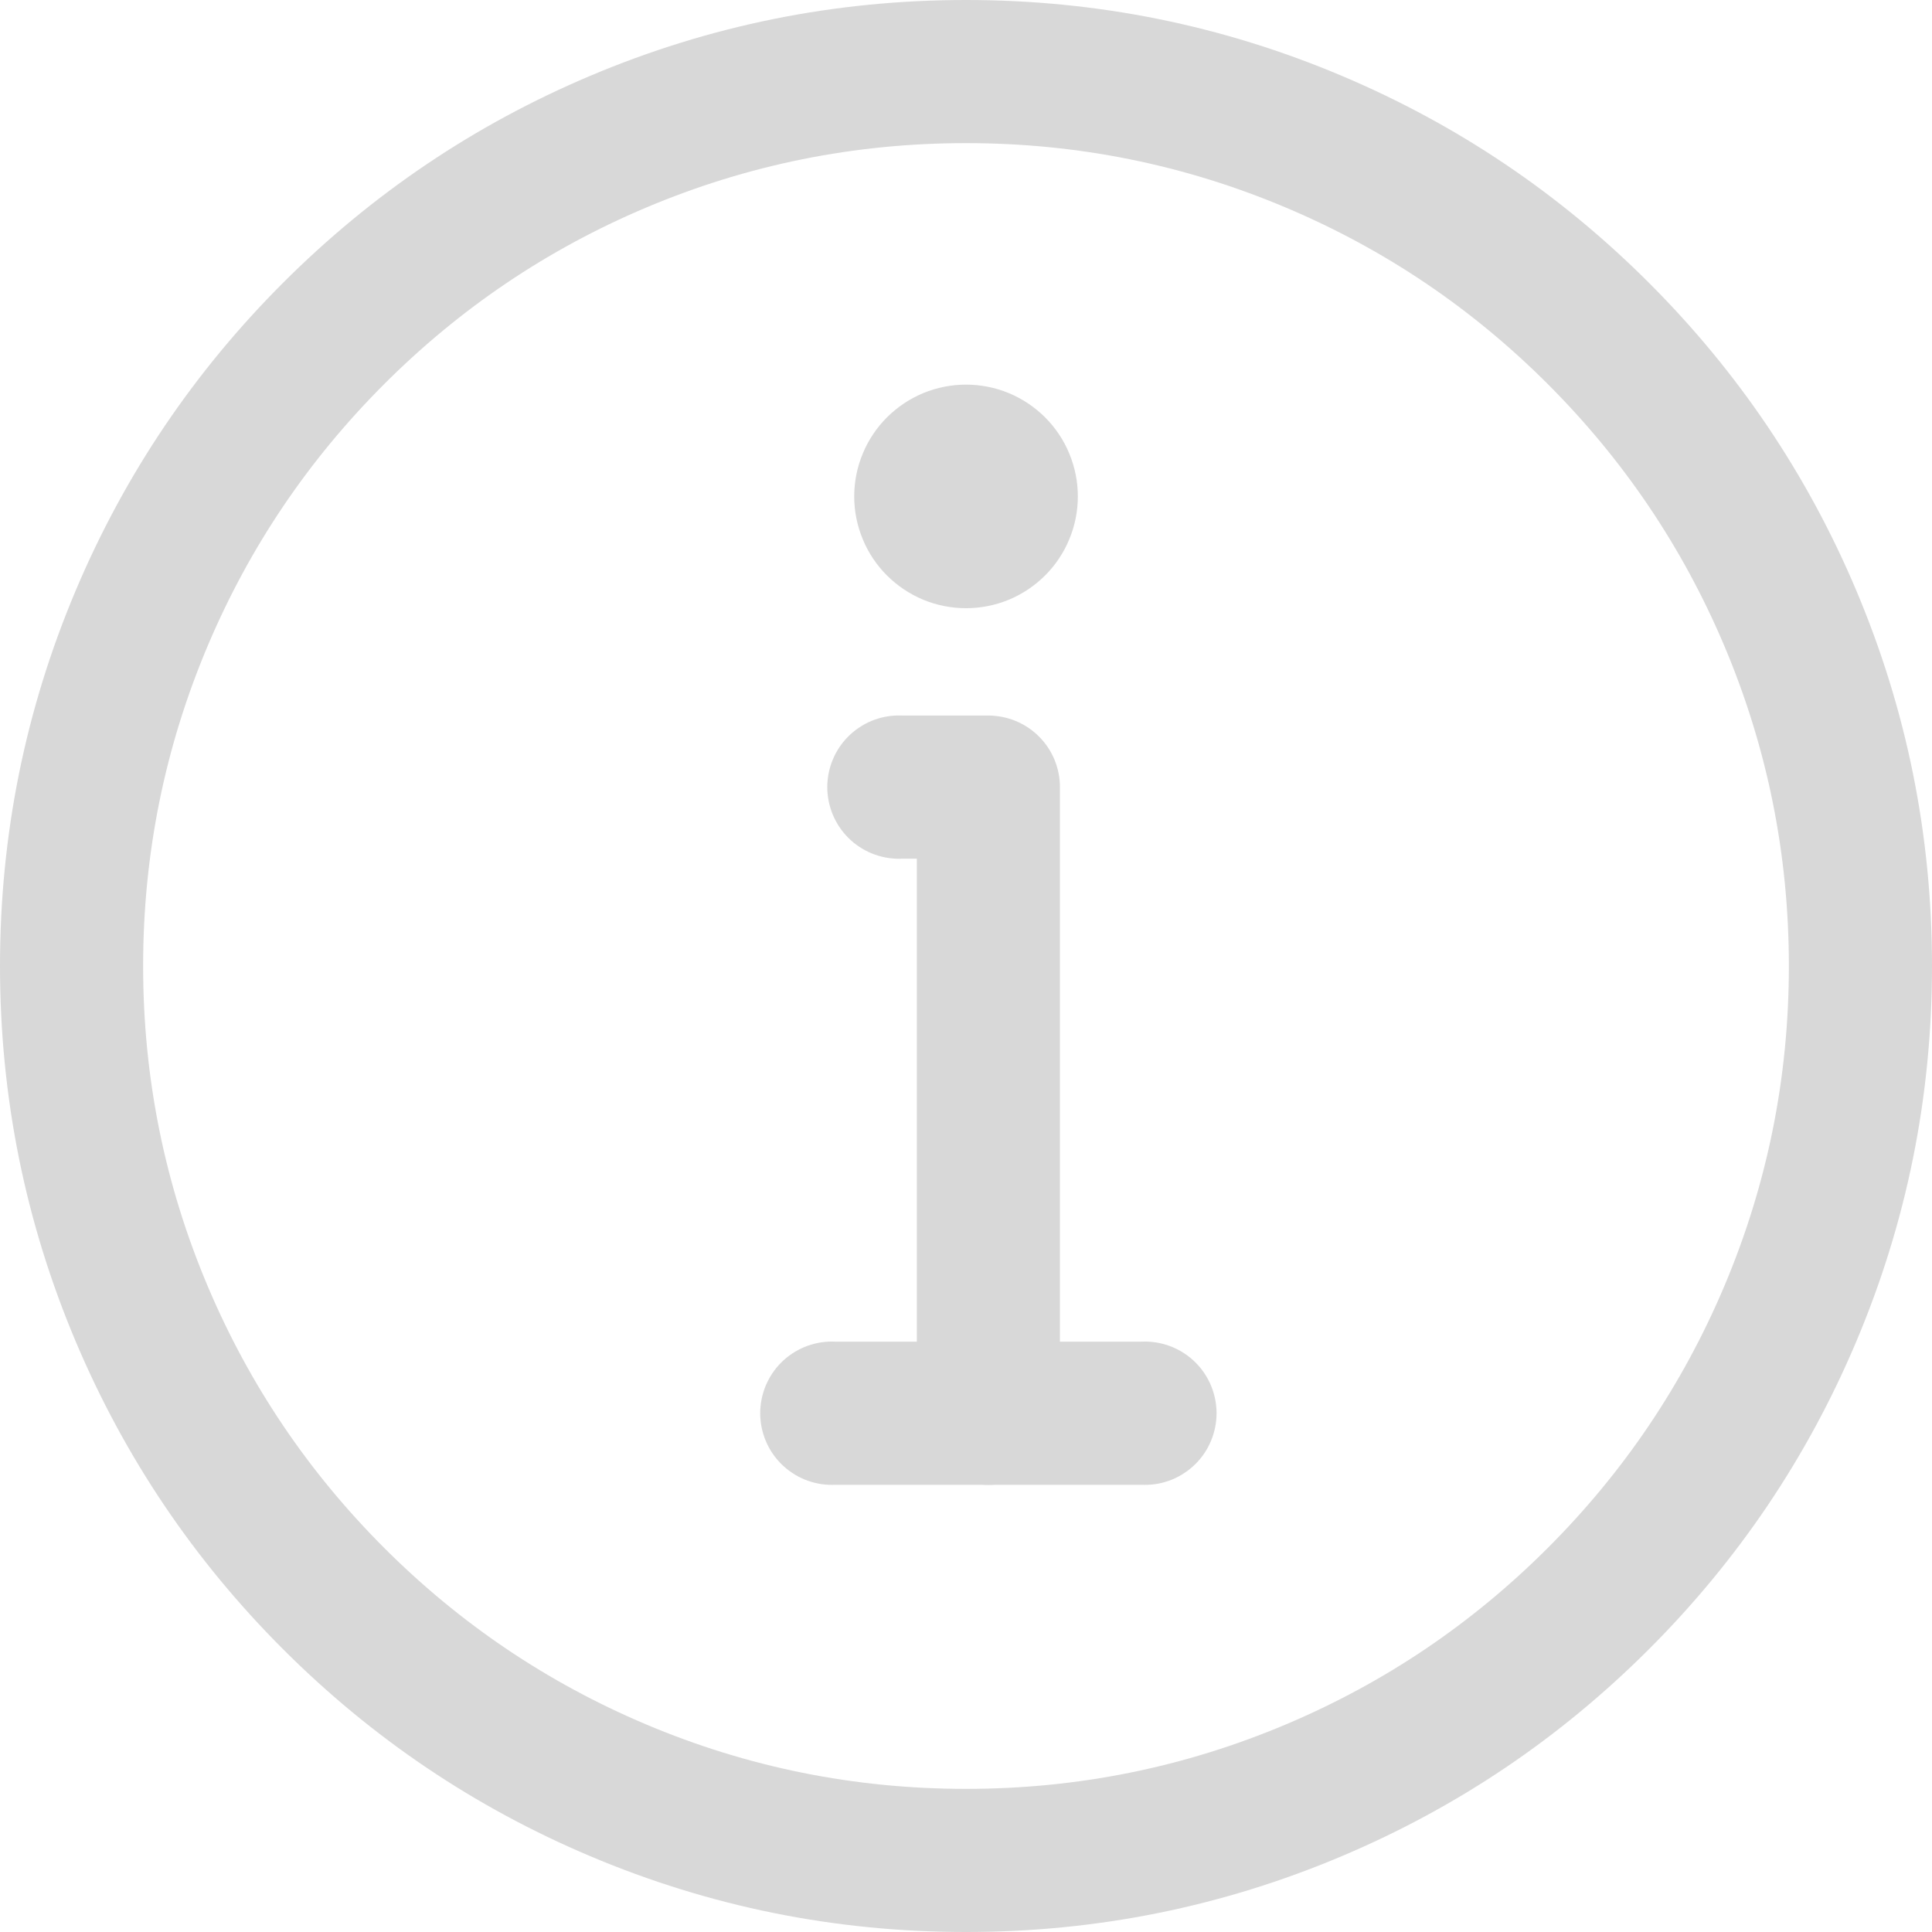
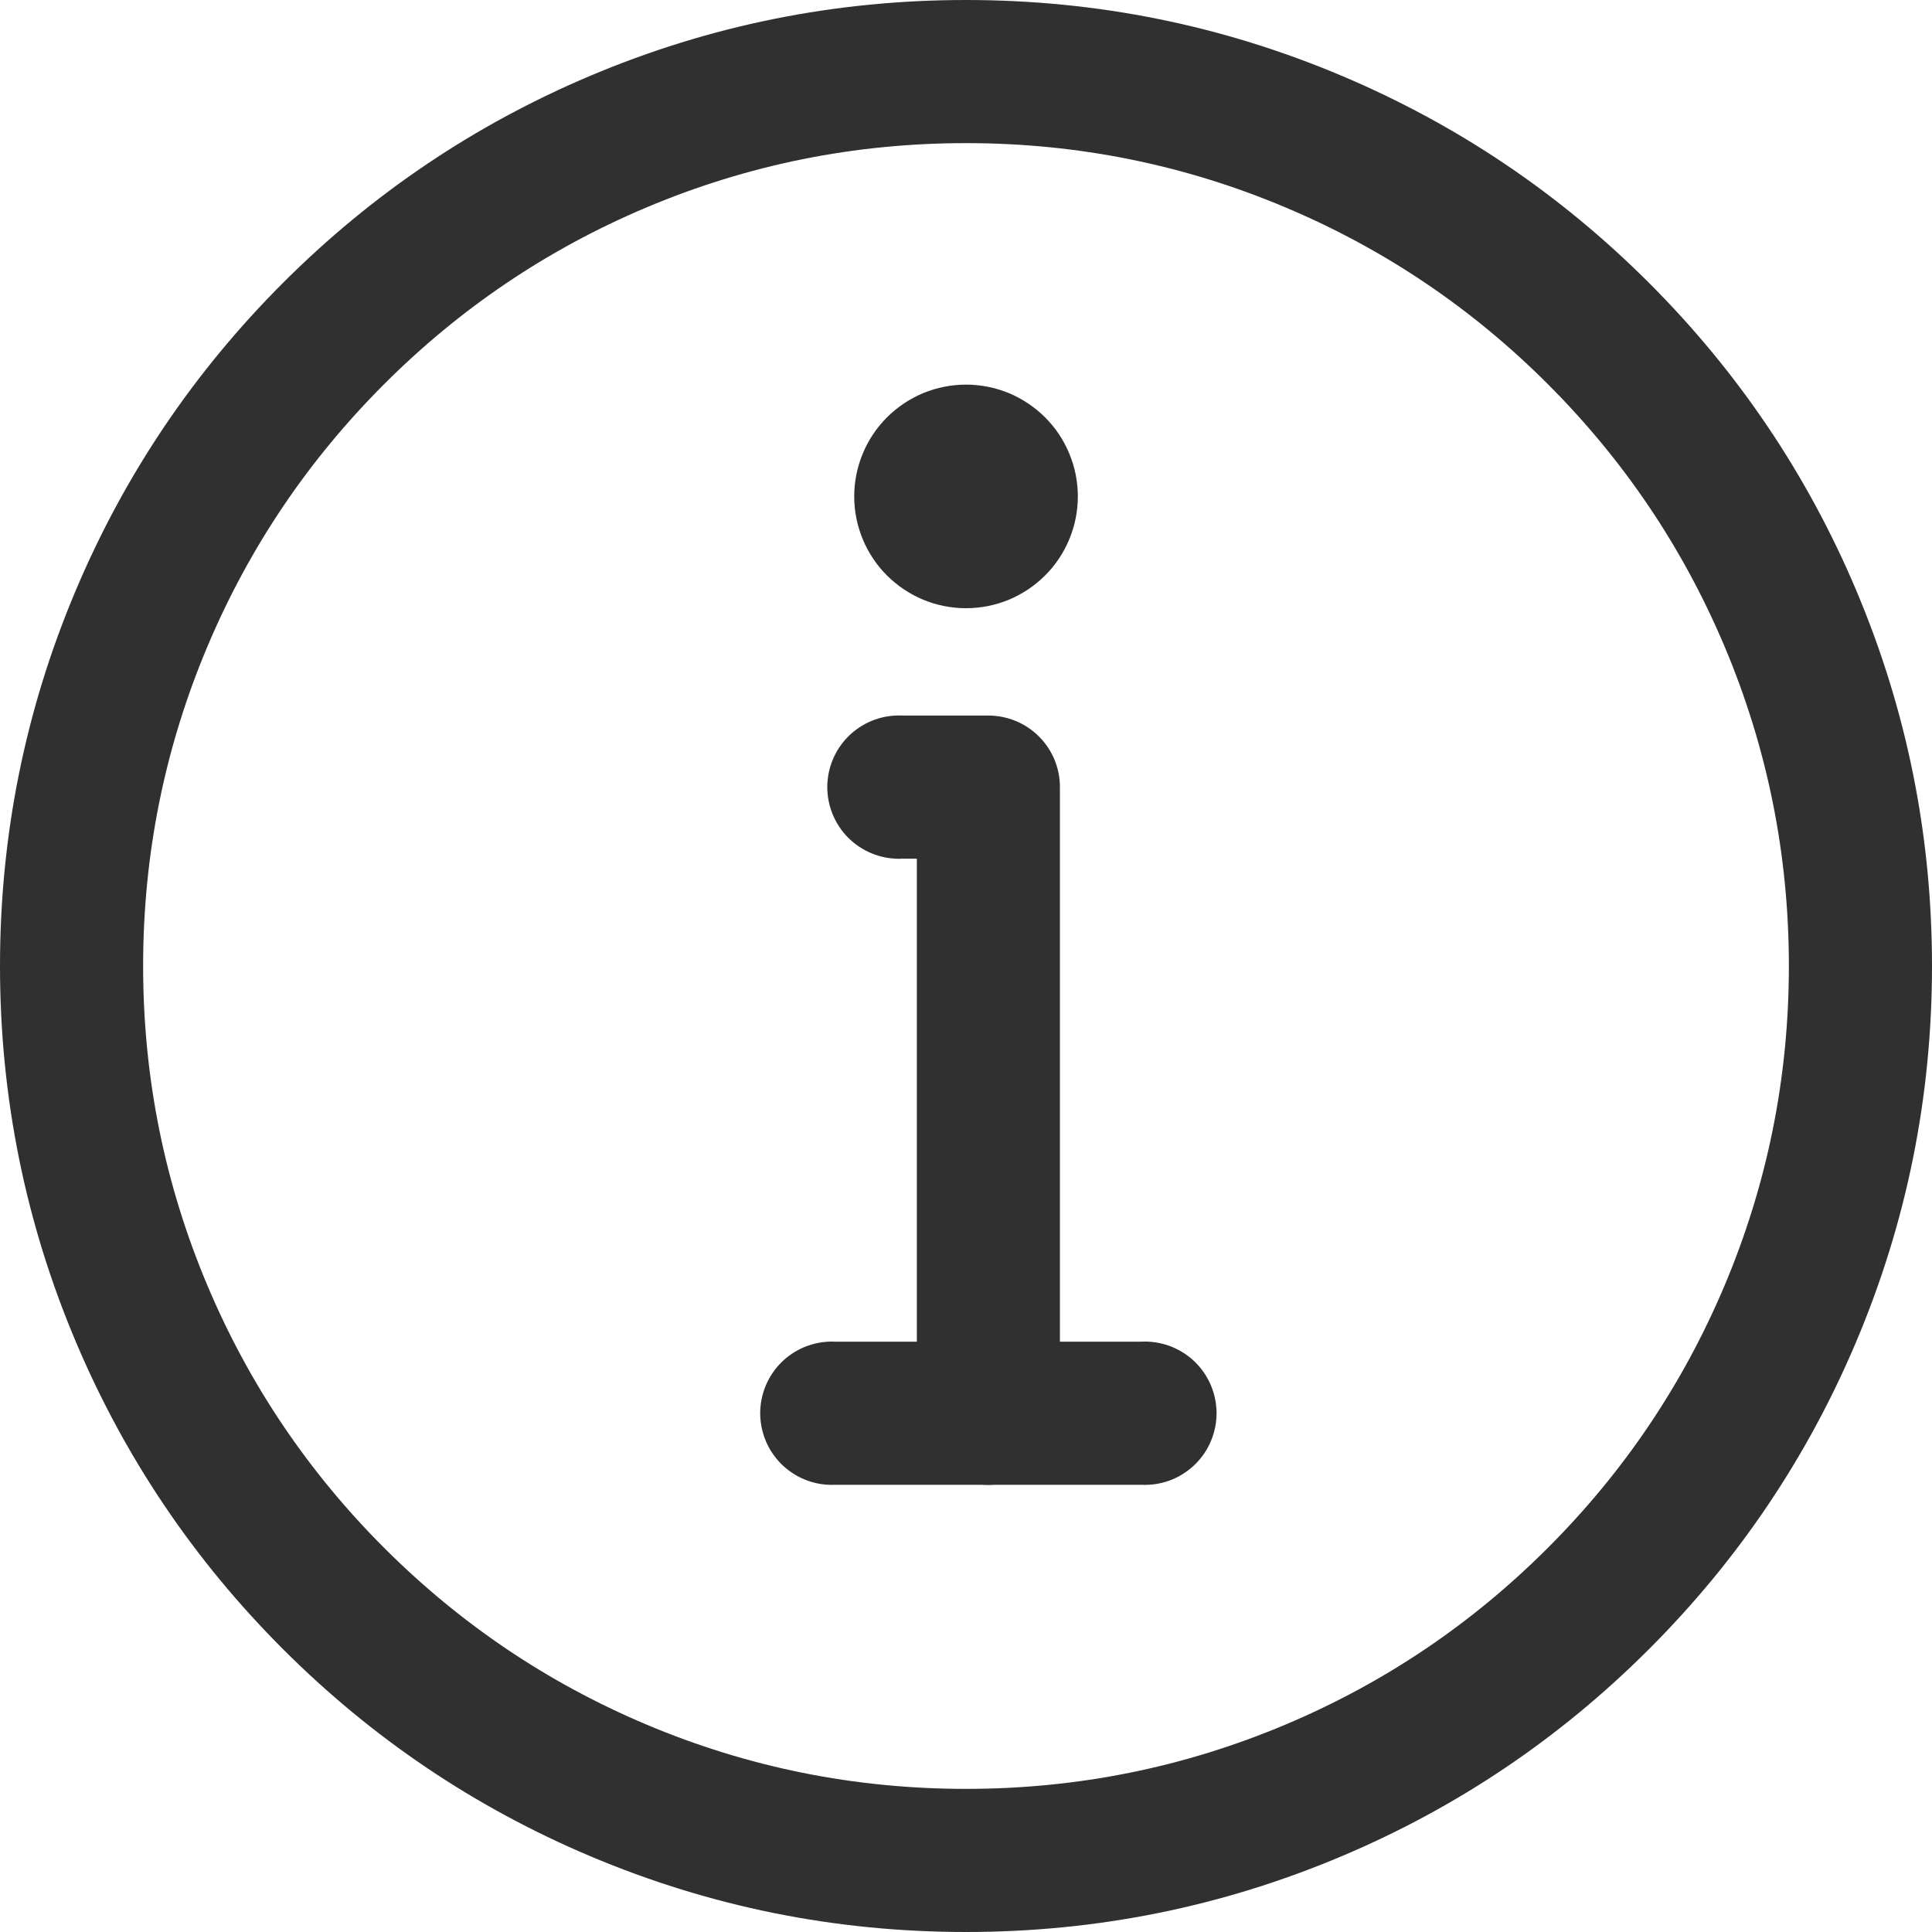
<svg xmlns="http://www.w3.org/2000/svg" fill="none" version="1.1" width="36" height="36" viewBox="0 0 36 36">
  <g>
    <g>
      <g>
-         <path d="M1.415,25.007Q2.782,28.237,5.272,30.728Q7.763,33.219,10.993,34.585Q14.339,36,18,36Q21.661,36,25.007,34.585Q28.237,33.219,30.728,30.728Q33.219,28.237,34.585,25.007Q36,21.661,36,18Q36,14.339,34.585,10.993Q33.219,7.763,30.728,5.272Q28.237,2.781,25.007,1.415Q21.661,0,18,0Q14.339,0,10.993,1.415Q7.763,2.781,5.272,5.272Q2.782,7.763,1.415,10.993Q0,14.339,0,18Q0,21.661,1.415,25.007ZM12.032,32.129Q9.281,30.965,7.158,28.842Q5.035,26.719,3.871,23.968Q2.667,21.12,2.667,18Q2.667,14.88,3.871,12.032Q5.035,9.281,7.158,7.158Q9.281,5.035,12.032,3.871Q14.88,2.667,18,2.667Q21.121,2.667,23.968,3.871Q26.72,5.035,28.842,7.158Q30.965,9.281,32.129,12.032Q33.333,14.88,33.333,18Q33.333,21.12,32.129,23.968Q30.965,26.719,28.842,28.842Q26.72,30.965,23.968,32.129Q21.121,33.333,18,33.333Q14.88,33.333,12.032,32.129Z" fill-rule="evenodd" fill="#d8d8d8" fill-opacity="1" />
+         <path d="M1.415,25.007Q2.782,28.237,5.272,30.728Q7.763,33.219,10.993,34.585Q14.339,36,18,36Q21.661,36,25.007,34.585Q28.237,33.219,30.728,30.728Q33.219,28.237,34.585,25.007Q36,21.661,36,18Q36,14.339,34.585,10.993Q33.219,7.763,30.728,5.272Q28.237,2.781,25.007,1.415Q21.661,0,18,0Q14.339,0,10.993,1.415Q7.763,2.781,5.272,5.272Q2.782,7.763,1.415,10.993Q0,14.339,0,18Q0,21.661,1.415,25.007ZM12.032,32.129Q9.281,30.965,7.158,28.842Q5.035,26.719,3.871,23.968Q2.667,21.12,2.667,18Q2.667,14.88,3.871,12.032Q5.035,9.281,7.158,7.158Q9.281,5.035,12.032,3.871Q14.88,2.667,18,2.667Q21.121,2.667,23.968,3.871Q26.72,5.035,28.842,7.158Q30.965,9.281,32.129,12.032Q33.333,14.88,33.333,18Q33.333,21.12,32.129,23.968Q30.965,26.719,28.842,28.842Q26.72,30.965,23.968,32.129Q21.121,33.333,18,33.333Q14.88,33.333,12.032,32.129Z" fill-rule="evenodd" fill="#303030" fill-opacity="1" />
      </g>
      <g>
-         <path d="M20.084,9.25Q20.084,9.352,20.074,9.454Q20.064,9.556,20.044,9.656Q20.024,9.757,19.994,9.855Q19.964,9.953,19.925,10.047Q19.886,10.142,19.838,10.232Q19.79,10.322,19.733,10.407Q19.676,10.493,19.611,10.572Q19.546,10.651,19.474,10.723Q19.401,10.795,19.322,10.86Q19.243,10.925,19.158,10.982Q19.073,11.039,18.983,11.087Q18.892,11.136,18.798,11.175Q18.703,11.214,18.605,11.244Q18.507,11.273,18.407,11.293Q18.307,11.313,18.205,11.323Q18.103,11.333,18.001,11.333Q17.898,11.333,17.796,11.323Q17.695,11.313,17.594,11.293Q17.494,11.273,17.396,11.244Q17.298,11.214,17.203,11.175Q17.109,11.136,17.018,11.087Q16.928,11.039,16.843,10.982Q16.758,10.925,16.679,10.86Q16.6,10.795,16.527,10.723Q16.455,10.651,16.39,10.572Q16.325,10.493,16.268,10.407Q16.211,10.322,16.163,10.232Q16.115,10.142,16.076,10.047Q16.037,9.953,16.007,9.855Q15.977,9.757,15.957,9.656Q15.937,9.556,15.927,9.454Q15.917,9.352,15.917,9.25Q15.917,9.148,15.927,9.046Q15.937,8.944,15.957,8.844Q15.977,8.743,16.007,8.645Q16.037,8.547,16.076,8.453Q16.115,8.358,16.163,8.268Q16.211,8.178,16.268,8.093Q16.325,8.007,16.39,7.928Q16.455,7.849,16.527,7.777Q16.6,7.704,16.679,7.64Q16.758,7.575,16.843,7.518Q16.928,7.461,17.018,7.413Q17.109,7.364,17.203,7.325Q17.298,7.286,17.396,7.256Q17.494,7.227,17.594,7.207Q17.695,7.187,17.796,7.177Q17.898,7.167,18.001,7.167Q18.103,7.167,18.205,7.177Q18.307,7.187,18.407,7.207Q18.507,7.227,18.605,7.256Q18.703,7.286,18.798,7.325Q18.892,7.364,18.983,7.413Q19.073,7.461,19.158,7.518Q19.243,7.575,19.322,7.64Q19.401,7.704,19.474,7.777Q19.546,7.849,19.611,7.928Q19.676,8.007,19.733,8.093Q19.79,8.178,19.838,8.268Q19.886,8.358,19.925,8.453Q19.964,8.547,19.994,8.645Q20.024,8.743,20.044,8.844Q20.064,8.944,20.074,9.046Q20.084,9.148,20.084,9.25Z" fill="#d8d8d8" fill-opacity="1" />
+         <path d="M20.084,9.25Q20.084,9.352,20.074,9.454Q20.064,9.556,20.044,9.656Q20.024,9.757,19.994,9.855Q19.964,9.953,19.925,10.047Q19.886,10.142,19.838,10.232Q19.79,10.322,19.733,10.407Q19.676,10.493,19.611,10.572Q19.546,10.651,19.474,10.723Q19.401,10.795,19.322,10.86Q19.243,10.925,19.158,10.982Q19.073,11.039,18.983,11.087Q18.892,11.136,18.798,11.175Q18.703,11.214,18.605,11.244Q18.507,11.273,18.407,11.293Q18.307,11.313,18.205,11.323Q18.103,11.333,18.001,11.333Q17.898,11.333,17.796,11.323Q17.695,11.313,17.594,11.293Q17.494,11.273,17.396,11.244Q17.298,11.214,17.203,11.175Q17.109,11.136,17.018,11.087Q16.928,11.039,16.843,10.982Q16.758,10.925,16.679,10.86Q16.6,10.795,16.527,10.723Q16.455,10.651,16.39,10.572Q16.325,10.493,16.268,10.407Q16.211,10.322,16.163,10.232Q16.115,10.142,16.076,10.047Q16.037,9.953,16.007,9.855Q15.977,9.757,15.957,9.656Q15.937,9.556,15.927,9.454Q15.917,9.352,15.917,9.25Q15.917,9.148,15.927,9.046Q15.937,8.944,15.957,8.844Q15.977,8.743,16.007,8.645Q16.037,8.547,16.076,8.453Q16.115,8.358,16.163,8.268Q16.211,8.178,16.268,8.093Q16.325,8.007,16.39,7.928Q16.455,7.849,16.527,7.777Q16.6,7.704,16.679,7.64Q16.758,7.575,16.843,7.518Q16.928,7.461,17.018,7.413Q17.109,7.364,17.203,7.325Q17.298,7.286,17.396,7.256Q17.494,7.227,17.594,7.207Q17.695,7.187,17.796,7.177Q17.898,7.167,18.001,7.167Q18.103,7.167,18.205,7.177Q18.307,7.187,18.407,7.207Q18.507,7.227,18.605,7.256Q18.703,7.286,18.798,7.325Q18.892,7.364,18.983,7.413Q19.073,7.461,19.158,7.518Q19.243,7.575,19.322,7.64Q19.401,7.704,19.474,7.777Q19.546,7.849,19.611,7.928Q19.676,8.007,19.733,8.093Q19.79,8.178,19.838,8.268Q19.886,8.358,19.925,8.453Q19.964,8.547,19.994,8.645Q20.024,8.743,20.044,8.844Q20.064,8.944,20.074,9.046Q20.084,9.148,20.084,9.25Z" fill="#303030" fill-opacity="1" />
      </g>
      <g>
-         <path d="M16.817,13.333Q16.784,13.332,16.75,13.332Q16.685,13.332,16.62,13.338Q16.554,13.345,16.49,13.357Q16.426,13.37,16.363,13.389Q16.3,13.408,16.239,13.433Q16.179,13.458,16.121,13.489Q16.063,13.52,16.009,13.557Q15.954,13.593,15.903,13.635Q15.853,13.676,15.806,13.723Q15.76,13.769,15.718,13.82Q15.677,13.87,15.64,13.925Q15.604,13.98,15.573,14.037Q15.542,14.095,15.517,14.156Q15.492,14.216,15.473,14.279Q15.454,14.342,15.441,14.406Q15.428,14.471,15.422,14.536Q15.415,14.601,15.415,14.667Q15.415,14.732,15.422,14.798Q15.428,14.863,15.441,14.927Q15.454,14.991,15.473,15.054Q15.492,15.117,15.517,15.178Q15.542,15.238,15.573,15.296Q15.604,15.354,15.64,15.408Q15.677,15.463,15.718,15.514Q15.76,15.564,15.806,15.611Q15.853,15.657,15.903,15.699Q15.954,15.74,16.009,15.777Q16.063,15.813,16.121,15.844Q16.179,15.875,16.239,15.9Q16.3,15.925,16.363,15.944Q16.426,15.963,16.49,15.976Q16.554,15.989,16.62,15.995Q16.685,16.002,16.75,16.002Q16.784,16.002,16.817,16L17.084,16L17.084,26.267Q17.082,26.3,17.082,26.333Q17.082,26.399,17.088,26.464Q17.095,26.529,17.108,26.594Q17.12,26.658,17.14,26.721Q17.159,26.784,17.184,26.844Q17.209,26.905,17.24,26.963Q17.271,27.02,17.307,27.075Q17.343,27.13,17.385,27.18Q17.427,27.231,17.473,27.277Q17.519,27.324,17.57,27.365Q17.621,27.407,17.675,27.443Q17.73,27.48,17.788,27.511Q17.846,27.542,17.906,27.567Q17.967,27.592,18.03,27.611Q18.092,27.63,18.157,27.643Q18.221,27.655,18.286,27.662Q18.351,27.668,18.417,27.668Q18.483,27.668,18.548,27.662Q18.613,27.655,18.677,27.643Q18.742,27.63,18.805,27.611Q18.867,27.592,18.928,27.567Q18.989,27.542,19.046,27.511Q19.104,27.48,19.159,27.443Q19.213,27.407,19.264,27.365Q19.315,27.324,19.361,27.277Q19.407,27.231,19.449,27.18Q19.491,27.13,19.527,27.075Q19.563,27.02,19.594,26.963Q19.625,26.905,19.65,26.844Q19.676,26.784,19.695,26.721Q19.714,26.658,19.726,26.594Q19.739,26.529,19.746,26.464Q19.752,26.399,19.752,26.333Q19.752,26.3,19.75,26.267L19.75,14.667Q19.75,14.601,19.744,14.536Q19.738,14.471,19.725,14.407Q19.712,14.342,19.693,14.28Q19.674,14.217,19.649,14.156Q19.624,14.096,19.593,14.038Q19.562,13.98,19.526,13.926Q19.489,13.871,19.448,13.821Q19.406,13.77,19.36,13.724Q19.314,13.678,19.263,13.636Q19.212,13.594,19.158,13.558Q19.103,13.522,19.046,13.491Q18.988,13.46,18.927,13.435Q18.867,13.41,18.804,13.391Q18.741,13.372,18.677,13.359Q18.613,13.346,18.548,13.34Q18.483,13.333,18.417,13.333L16.817,13.333Z" fill-rule="evenodd" fill="#d8d8d8" fill-opacity="1" />
+         <path d="M16.817,13.333Q16.784,13.332,16.75,13.332Q16.685,13.332,16.62,13.338Q16.554,13.345,16.49,13.357Q16.426,13.37,16.363,13.389Q16.3,13.408,16.239,13.433Q16.179,13.458,16.121,13.489Q16.063,13.52,16.009,13.557Q15.954,13.593,15.903,13.635Q15.853,13.676,15.806,13.723Q15.76,13.769,15.718,13.82Q15.677,13.87,15.64,13.925Q15.604,13.98,15.573,14.037Q15.542,14.095,15.517,14.156Q15.492,14.216,15.473,14.279Q15.454,14.342,15.441,14.406Q15.428,14.471,15.422,14.536Q15.415,14.601,15.415,14.667Q15.415,14.732,15.422,14.798Q15.428,14.863,15.441,14.927Q15.454,14.991,15.473,15.054Q15.492,15.117,15.517,15.178Q15.542,15.238,15.573,15.296Q15.604,15.354,15.64,15.408Q15.677,15.463,15.718,15.514Q15.76,15.564,15.806,15.611Q15.853,15.657,15.903,15.699Q15.954,15.74,16.009,15.777Q16.063,15.813,16.121,15.844Q16.179,15.875,16.239,15.9Q16.3,15.925,16.363,15.944Q16.426,15.963,16.49,15.976Q16.554,15.989,16.62,15.995Q16.685,16.002,16.75,16.002Q16.784,16.002,16.817,16L17.084,16L17.084,26.267Q17.082,26.3,17.082,26.333Q17.082,26.399,17.088,26.464Q17.095,26.529,17.108,26.594Q17.12,26.658,17.14,26.721Q17.159,26.784,17.184,26.844Q17.209,26.905,17.24,26.963Q17.271,27.02,17.307,27.075Q17.343,27.13,17.385,27.18Q17.427,27.231,17.473,27.277Q17.519,27.324,17.57,27.365Q17.621,27.407,17.675,27.443Q17.73,27.48,17.788,27.511Q17.846,27.542,17.906,27.567Q17.967,27.592,18.03,27.611Q18.092,27.63,18.157,27.643Q18.221,27.655,18.286,27.662Q18.351,27.668,18.417,27.668Q18.483,27.668,18.548,27.662Q18.613,27.655,18.677,27.643Q18.742,27.63,18.805,27.611Q18.867,27.592,18.928,27.567Q18.989,27.542,19.046,27.511Q19.104,27.48,19.159,27.443Q19.213,27.407,19.264,27.365Q19.315,27.324,19.361,27.277Q19.407,27.231,19.449,27.18Q19.491,27.13,19.527,27.075Q19.563,27.02,19.594,26.963Q19.625,26.905,19.65,26.844Q19.676,26.784,19.695,26.721Q19.714,26.658,19.726,26.594Q19.739,26.529,19.746,26.464Q19.752,26.399,19.752,26.333Q19.752,26.3,19.75,26.267L19.75,14.667Q19.75,14.601,19.744,14.536Q19.738,14.471,19.725,14.407Q19.712,14.342,19.693,14.28Q19.674,14.217,19.649,14.156Q19.624,14.096,19.593,14.038Q19.562,13.98,19.526,13.926Q19.489,13.871,19.448,13.821Q19.406,13.77,19.36,13.724Q19.314,13.678,19.263,13.636Q19.212,13.594,19.158,13.558Q19.103,13.522,19.046,13.491Q18.988,13.46,18.927,13.435Q18.867,13.41,18.804,13.391Q18.741,13.372,18.677,13.359Q18.613,13.346,18.548,13.34Q18.483,13.333,18.417,13.333L16.817,13.333Z" fill-rule="evenodd" fill="#303030" fill-opacity="1" />
      </g>
      <g>
-         <path d="M15.567,27.667Q15.534,27.668,15.5,27.668Q15.435,27.668,15.37,27.662Q15.304,27.656,15.24,27.643Q15.176,27.63,15.113,27.611Q15.05,27.592,14.989,27.567Q14.929,27.542,14.871,27.511Q14.813,27.48,14.759,27.443Q14.704,27.407,14.653,27.365Q14.603,27.324,14.556,27.277Q14.51,27.231,14.468,27.18Q14.427,27.13,14.39,27.075Q14.354,27.021,14.323,26.963Q14.292,26.905,14.267,26.844Q14.242,26.784,14.223,26.721Q14.204,26.658,14.191,26.594Q14.178,26.529,14.172,26.464Q14.165,26.399,14.165,26.333Q14.165,26.268,14.172,26.203Q14.178,26.137,14.191,26.073Q14.204,26.009,14.223,25.946Q14.242,25.883,14.267,25.822Q14.292,25.762,14.323,25.704Q14.354,25.646,14.39,25.592Q14.427,25.537,14.468,25.486Q14.51,25.436,14.556,25.389Q14.603,25.343,14.653,25.301Q14.704,25.26,14.759,25.223Q14.813,25.187,14.871,25.156Q14.929,25.125,14.989,25.1Q15.05,25.075,15.113,25.056Q15.176,25.037,15.24,25.024Q15.304,25.011,15.37,25.005Q15.435,24.998,15.5,24.998Q15.534,24.998,15.567,25L21.267,25Q21.3,24.998,21.334,24.998Q21.399,24.998,21.465,25.005Q21.53,25.011,21.594,25.024Q21.658,25.037,21.721,25.056Q21.784,25.075,21.845,25.1Q21.905,25.125,21.963,25.156Q22.021,25.187,22.075,25.223Q22.13,25.26,22.181,25.301Q22.231,25.343,22.278,25.389Q22.324,25.436,22.366,25.486Q22.407,25.537,22.444,25.592Q22.48,25.646,22.511,25.704Q22.542,25.762,22.567,25.822Q22.592,25.883,22.611,25.946Q22.63,26.009,22.643,26.073Q22.656,26.137,22.662,26.203Q22.669,26.268,22.669,26.333Q22.669,26.399,22.662,26.464Q22.656,26.529,22.643,26.594Q22.63,26.658,22.611,26.721Q22.592,26.784,22.567,26.844Q22.542,26.905,22.511,26.963Q22.48,27.021,22.444,27.075Q22.407,27.13,22.366,27.18Q22.324,27.231,22.278,27.277Q22.231,27.324,22.181,27.365Q22.13,27.407,22.075,27.443Q22.021,27.48,21.963,27.511Q21.905,27.542,21.845,27.567Q21.784,27.592,21.721,27.611Q21.658,27.63,21.594,27.643Q21.53,27.656,21.465,27.662Q21.399,27.668,21.334,27.668Q21.3,27.668,21.267,27.667L15.567,27.667Z" fill-rule="evenodd" fill="#d8d8d8" fill-opacity="1" />
+         <path d="M15.567,27.667Q15.534,27.668,15.5,27.668Q15.435,27.668,15.37,27.662Q15.304,27.656,15.24,27.643Q15.176,27.63,15.113,27.611Q15.05,27.592,14.989,27.567Q14.929,27.542,14.871,27.511Q14.813,27.48,14.759,27.443Q14.704,27.407,14.653,27.365Q14.603,27.324,14.556,27.277Q14.51,27.231,14.468,27.18Q14.427,27.13,14.39,27.075Q14.354,27.021,14.323,26.963Q14.292,26.905,14.267,26.844Q14.242,26.784,14.223,26.721Q14.204,26.658,14.191,26.594Q14.178,26.529,14.172,26.464Q14.165,26.399,14.165,26.333Q14.165,26.268,14.172,26.203Q14.178,26.137,14.191,26.073Q14.204,26.009,14.223,25.946Q14.242,25.883,14.267,25.822Q14.292,25.762,14.323,25.704Q14.354,25.646,14.39,25.592Q14.427,25.537,14.468,25.486Q14.51,25.436,14.556,25.389Q14.603,25.343,14.653,25.301Q14.704,25.26,14.759,25.223Q14.813,25.187,14.871,25.156Q14.929,25.125,14.989,25.1Q15.05,25.075,15.113,25.056Q15.176,25.037,15.24,25.024Q15.304,25.011,15.37,25.005Q15.435,24.998,15.5,24.998Q15.534,24.998,15.567,25L21.267,25Q21.3,24.998,21.334,24.998Q21.399,24.998,21.465,25.005Q21.53,25.011,21.594,25.024Q21.658,25.037,21.721,25.056Q21.784,25.075,21.845,25.1Q21.905,25.125,21.963,25.156Q22.021,25.187,22.075,25.223Q22.13,25.26,22.181,25.301Q22.231,25.343,22.278,25.389Q22.324,25.436,22.366,25.486Q22.407,25.537,22.444,25.592Q22.48,25.646,22.511,25.704Q22.542,25.762,22.567,25.822Q22.592,25.883,22.611,25.946Q22.63,26.009,22.643,26.073Q22.656,26.137,22.662,26.203Q22.669,26.268,22.669,26.333Q22.669,26.399,22.662,26.464Q22.656,26.529,22.643,26.594Q22.63,26.658,22.611,26.721Q22.592,26.784,22.567,26.844Q22.542,26.905,22.511,26.963Q22.48,27.021,22.444,27.075Q22.407,27.13,22.366,27.18Q22.324,27.231,22.278,27.277Q22.231,27.324,22.181,27.365Q22.13,27.407,22.075,27.443Q22.021,27.48,21.963,27.511Q21.905,27.542,21.845,27.567Q21.784,27.592,21.721,27.611Q21.658,27.63,21.594,27.643Q21.53,27.656,21.465,27.662Q21.399,27.668,21.334,27.668Q21.3,27.668,21.267,27.667L15.567,27.667Z" fill-rule="evenodd" fill="#303030" fill-opacity="1" />
      </g>
    </g>
  </g>
</svg>
